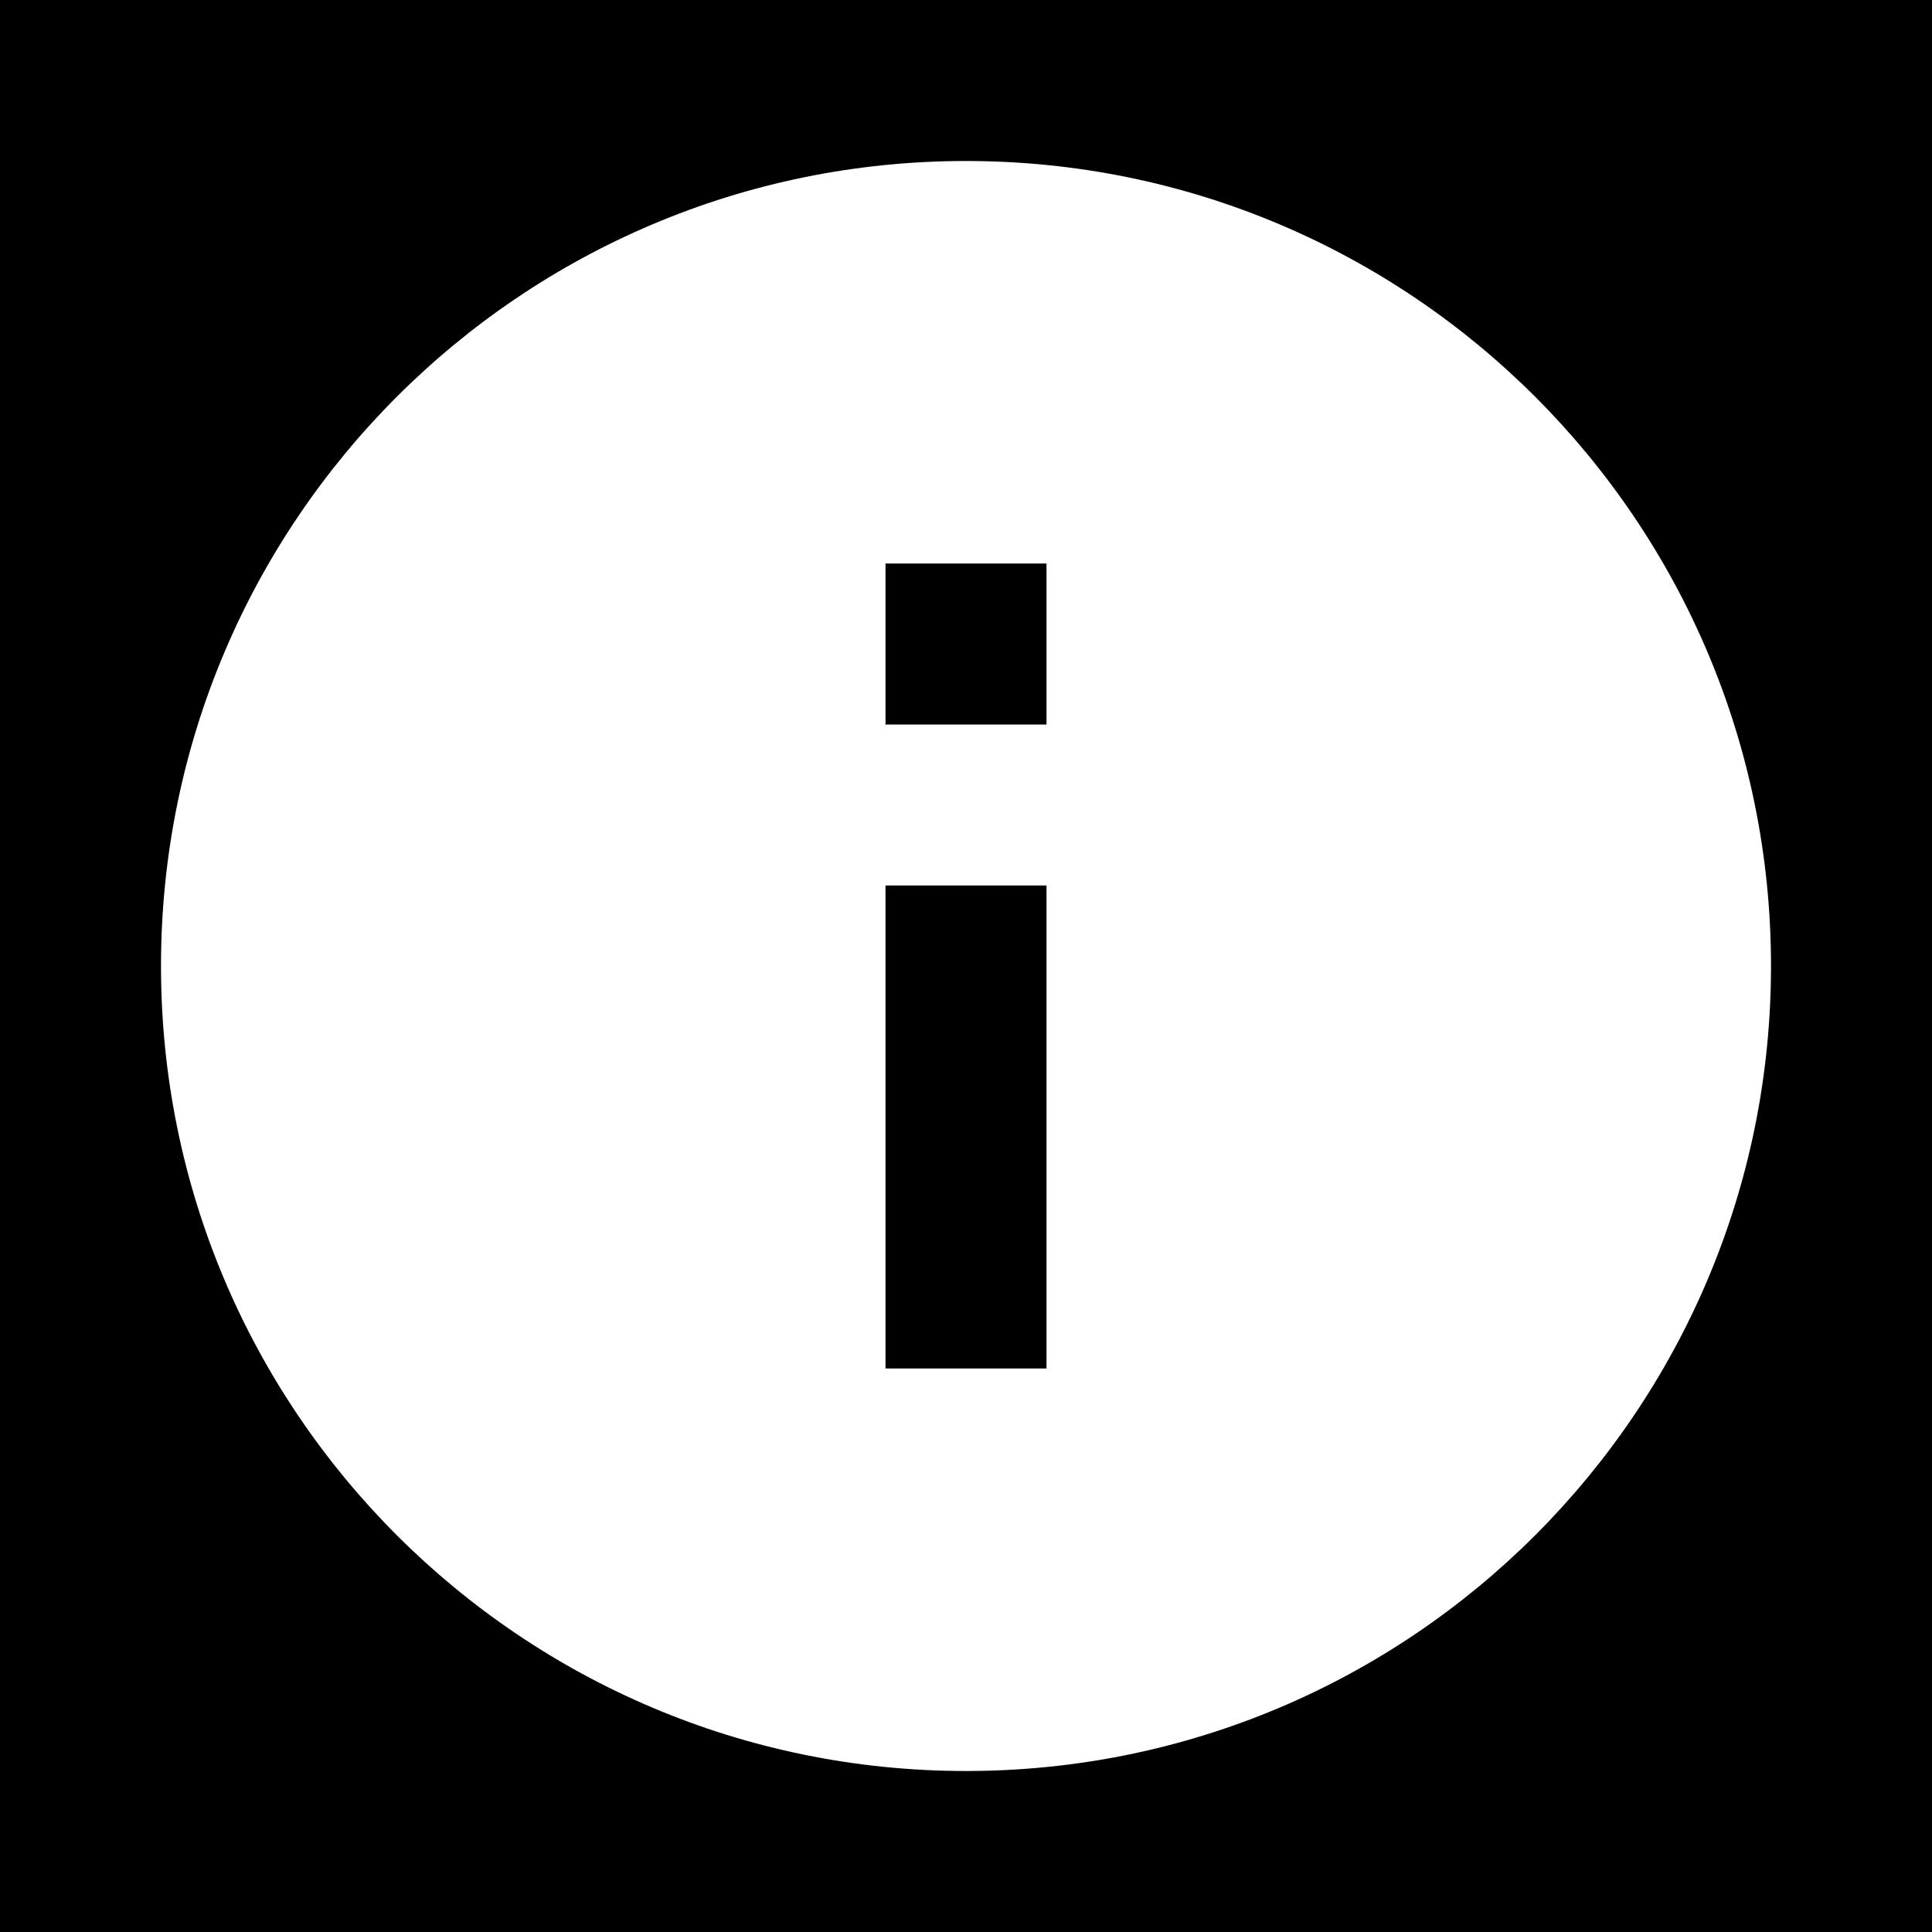
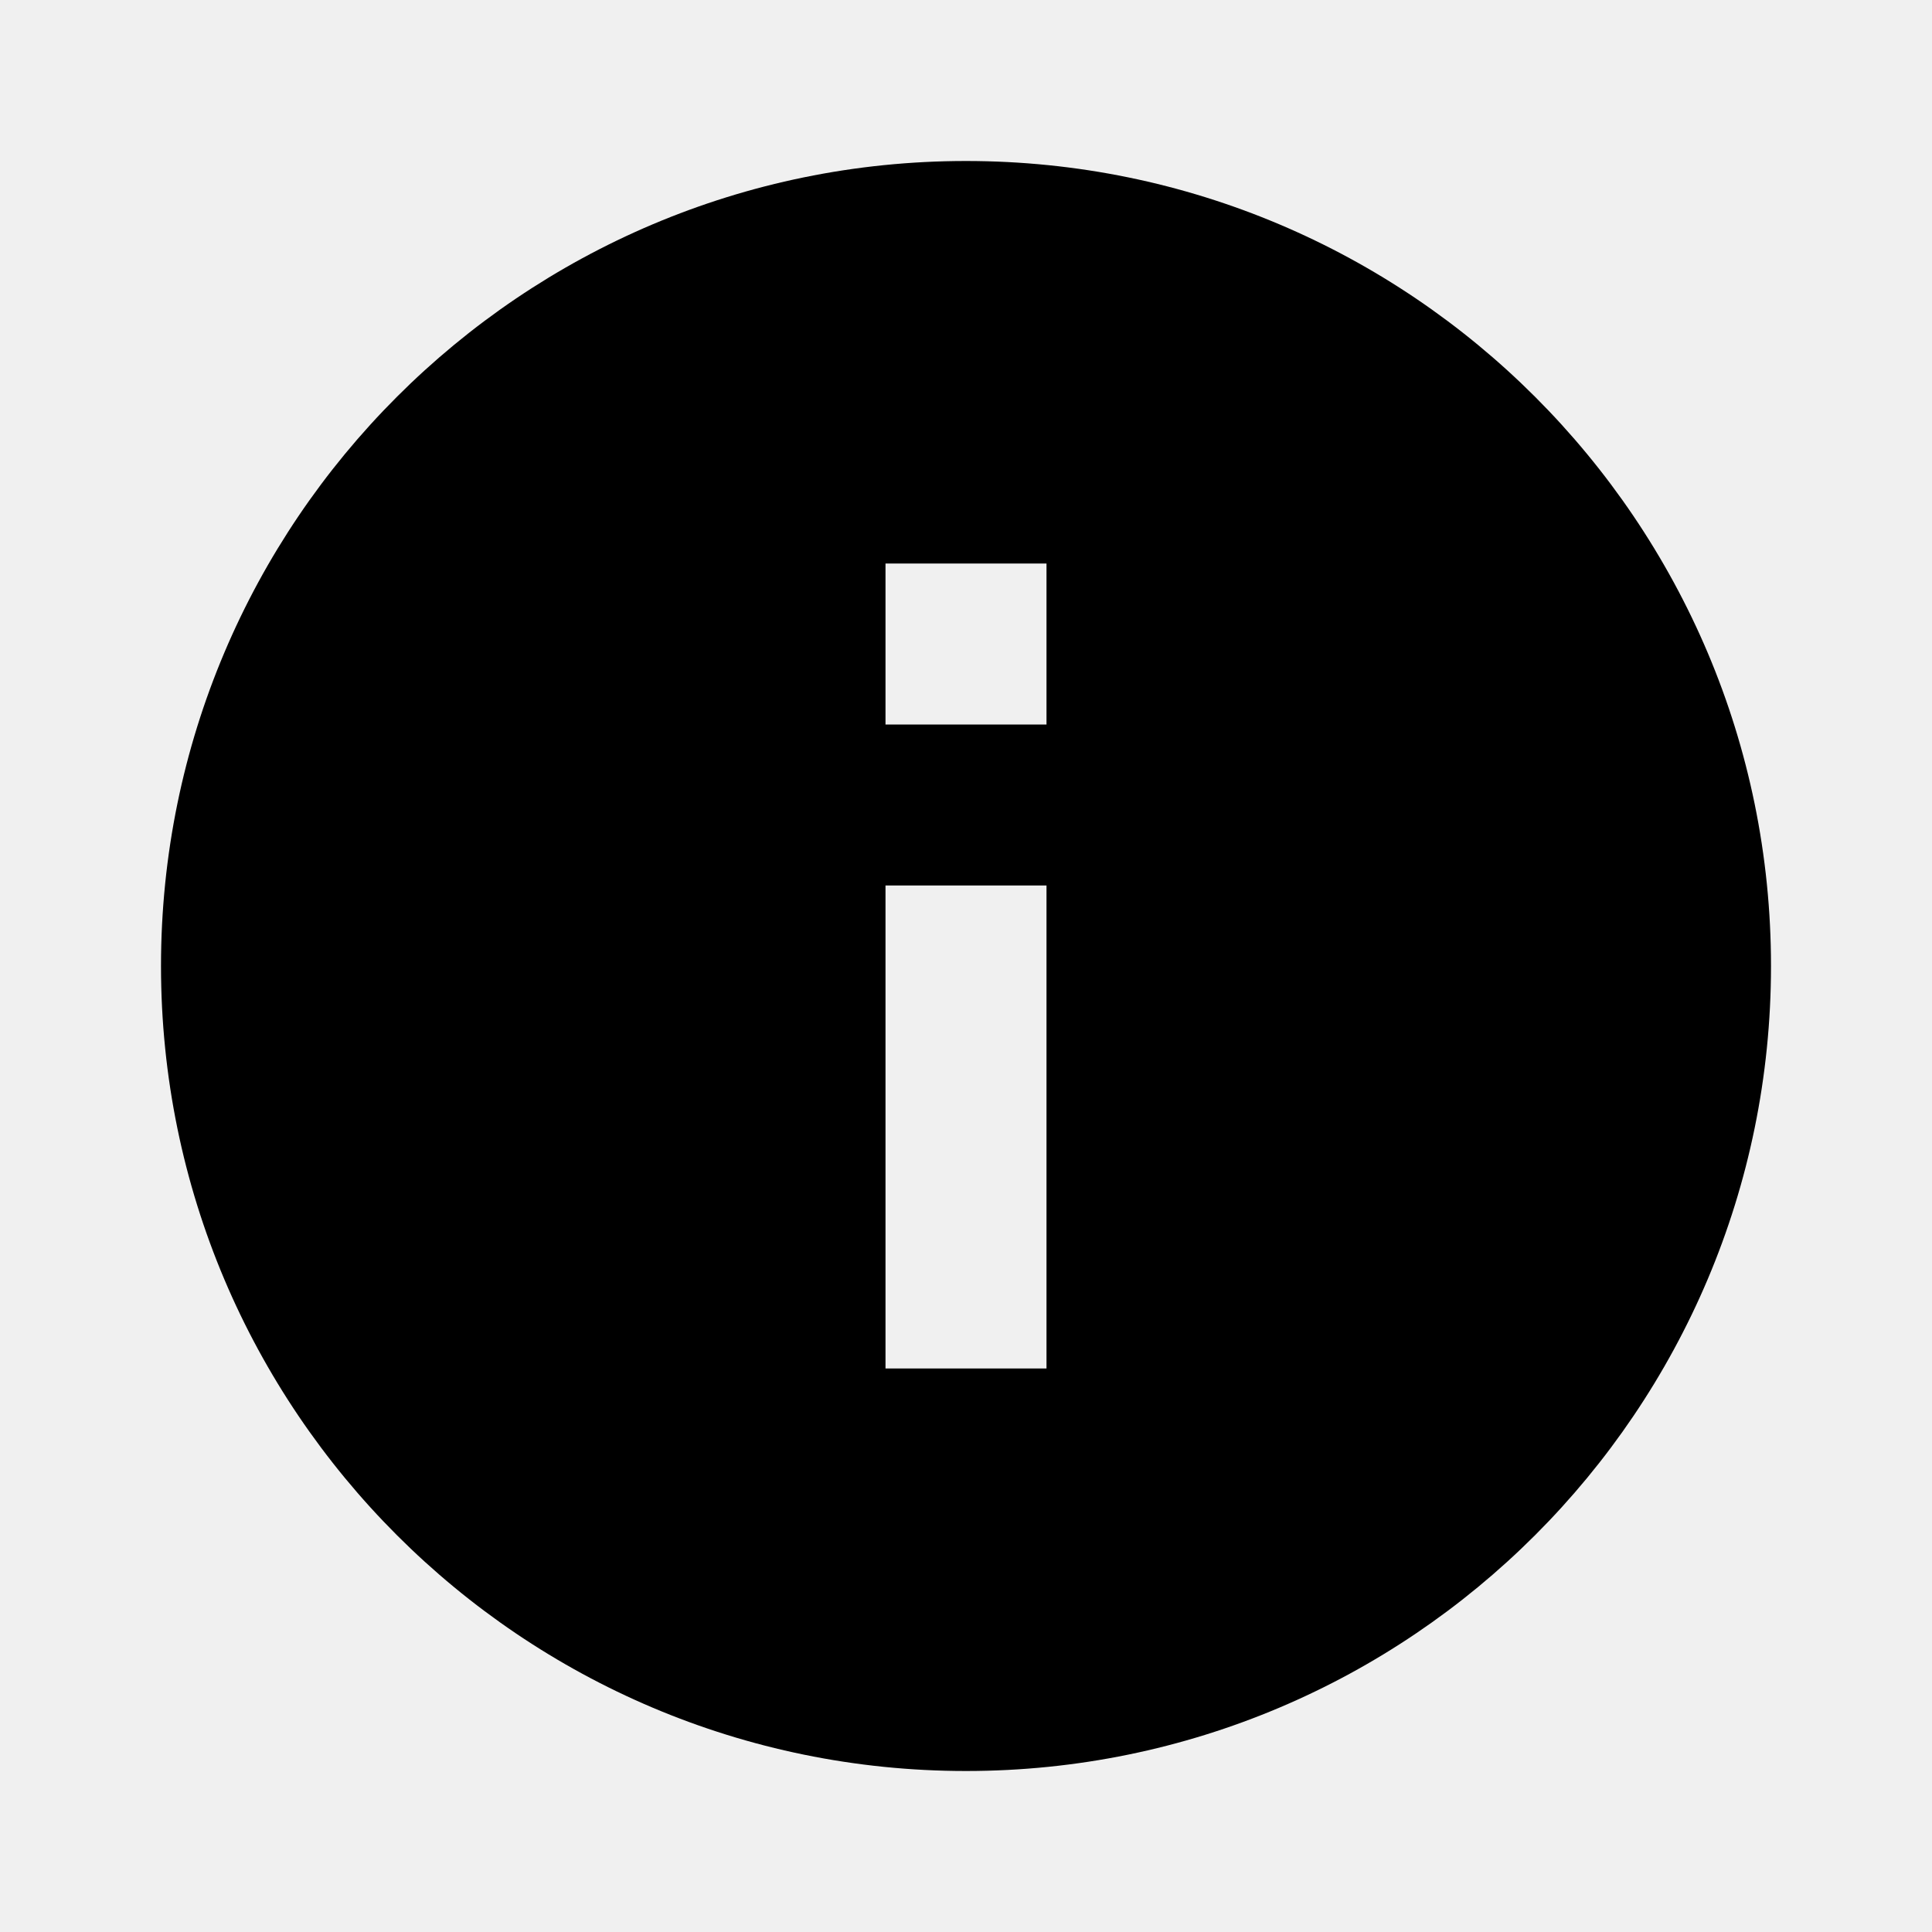
<svg xmlns="http://www.w3.org/2000/svg" width="24" height="24" viewBox="0 0 24 24">
-   <defs>
-     <style>.b{fill:#fff;}</style>
-   </defs>
-   <path class="a" d="M0,0H24V24H0Z" />
-   <path class="b" d="M12,2A10,10,0,1,0,22,12,10,10,0,0,0,12,2Zm1,15H11V11h2Zm0-8H11V7h2Z" />
+   <path d="M0 0h24v24H0z" fill="none" />
+   <path d="M12 2C6.48 2 2 6.48 2 12s4.48 10 10 10 10-4.48 10-10S17.52 2 12 2zm1 15h-2v-6h2v6zm0-8h-2V7h2v2z" />
</svg>
